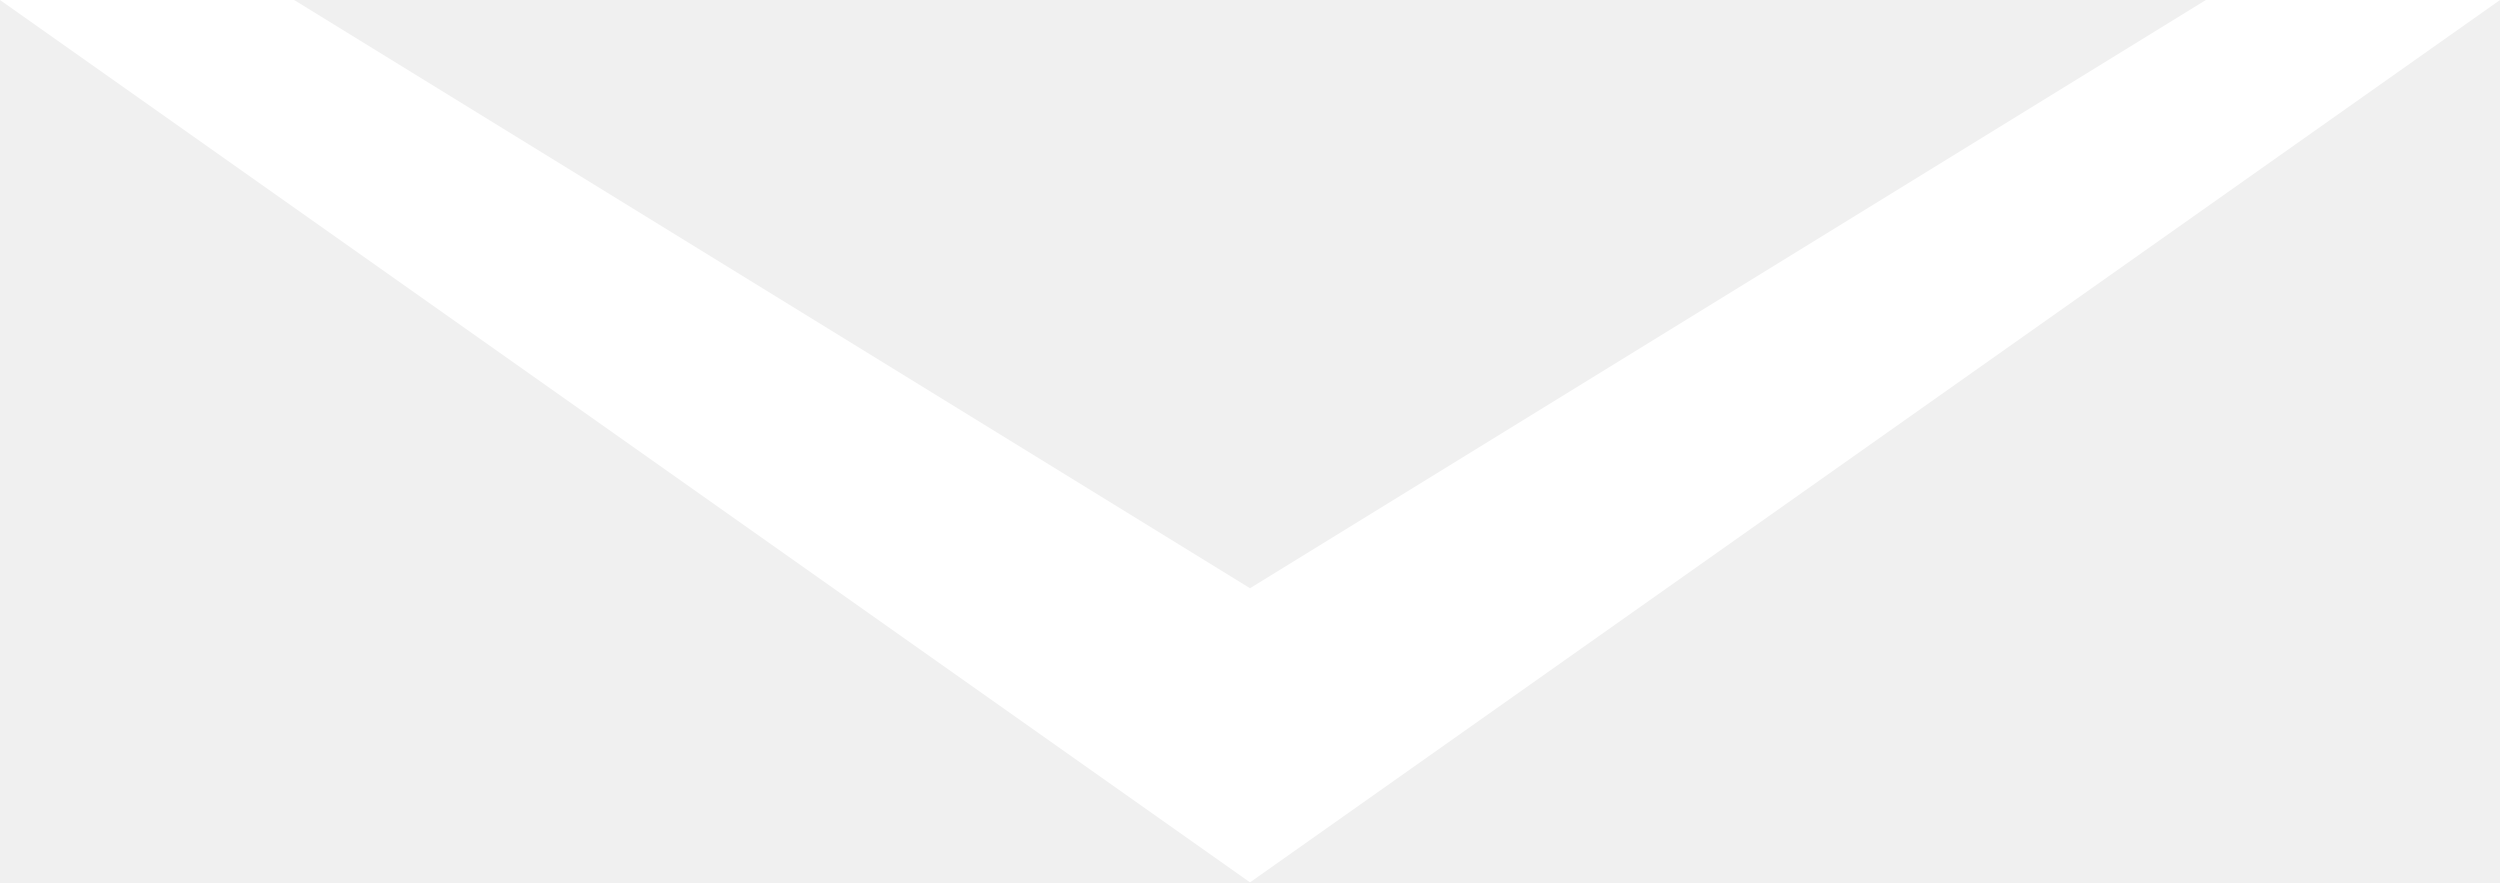
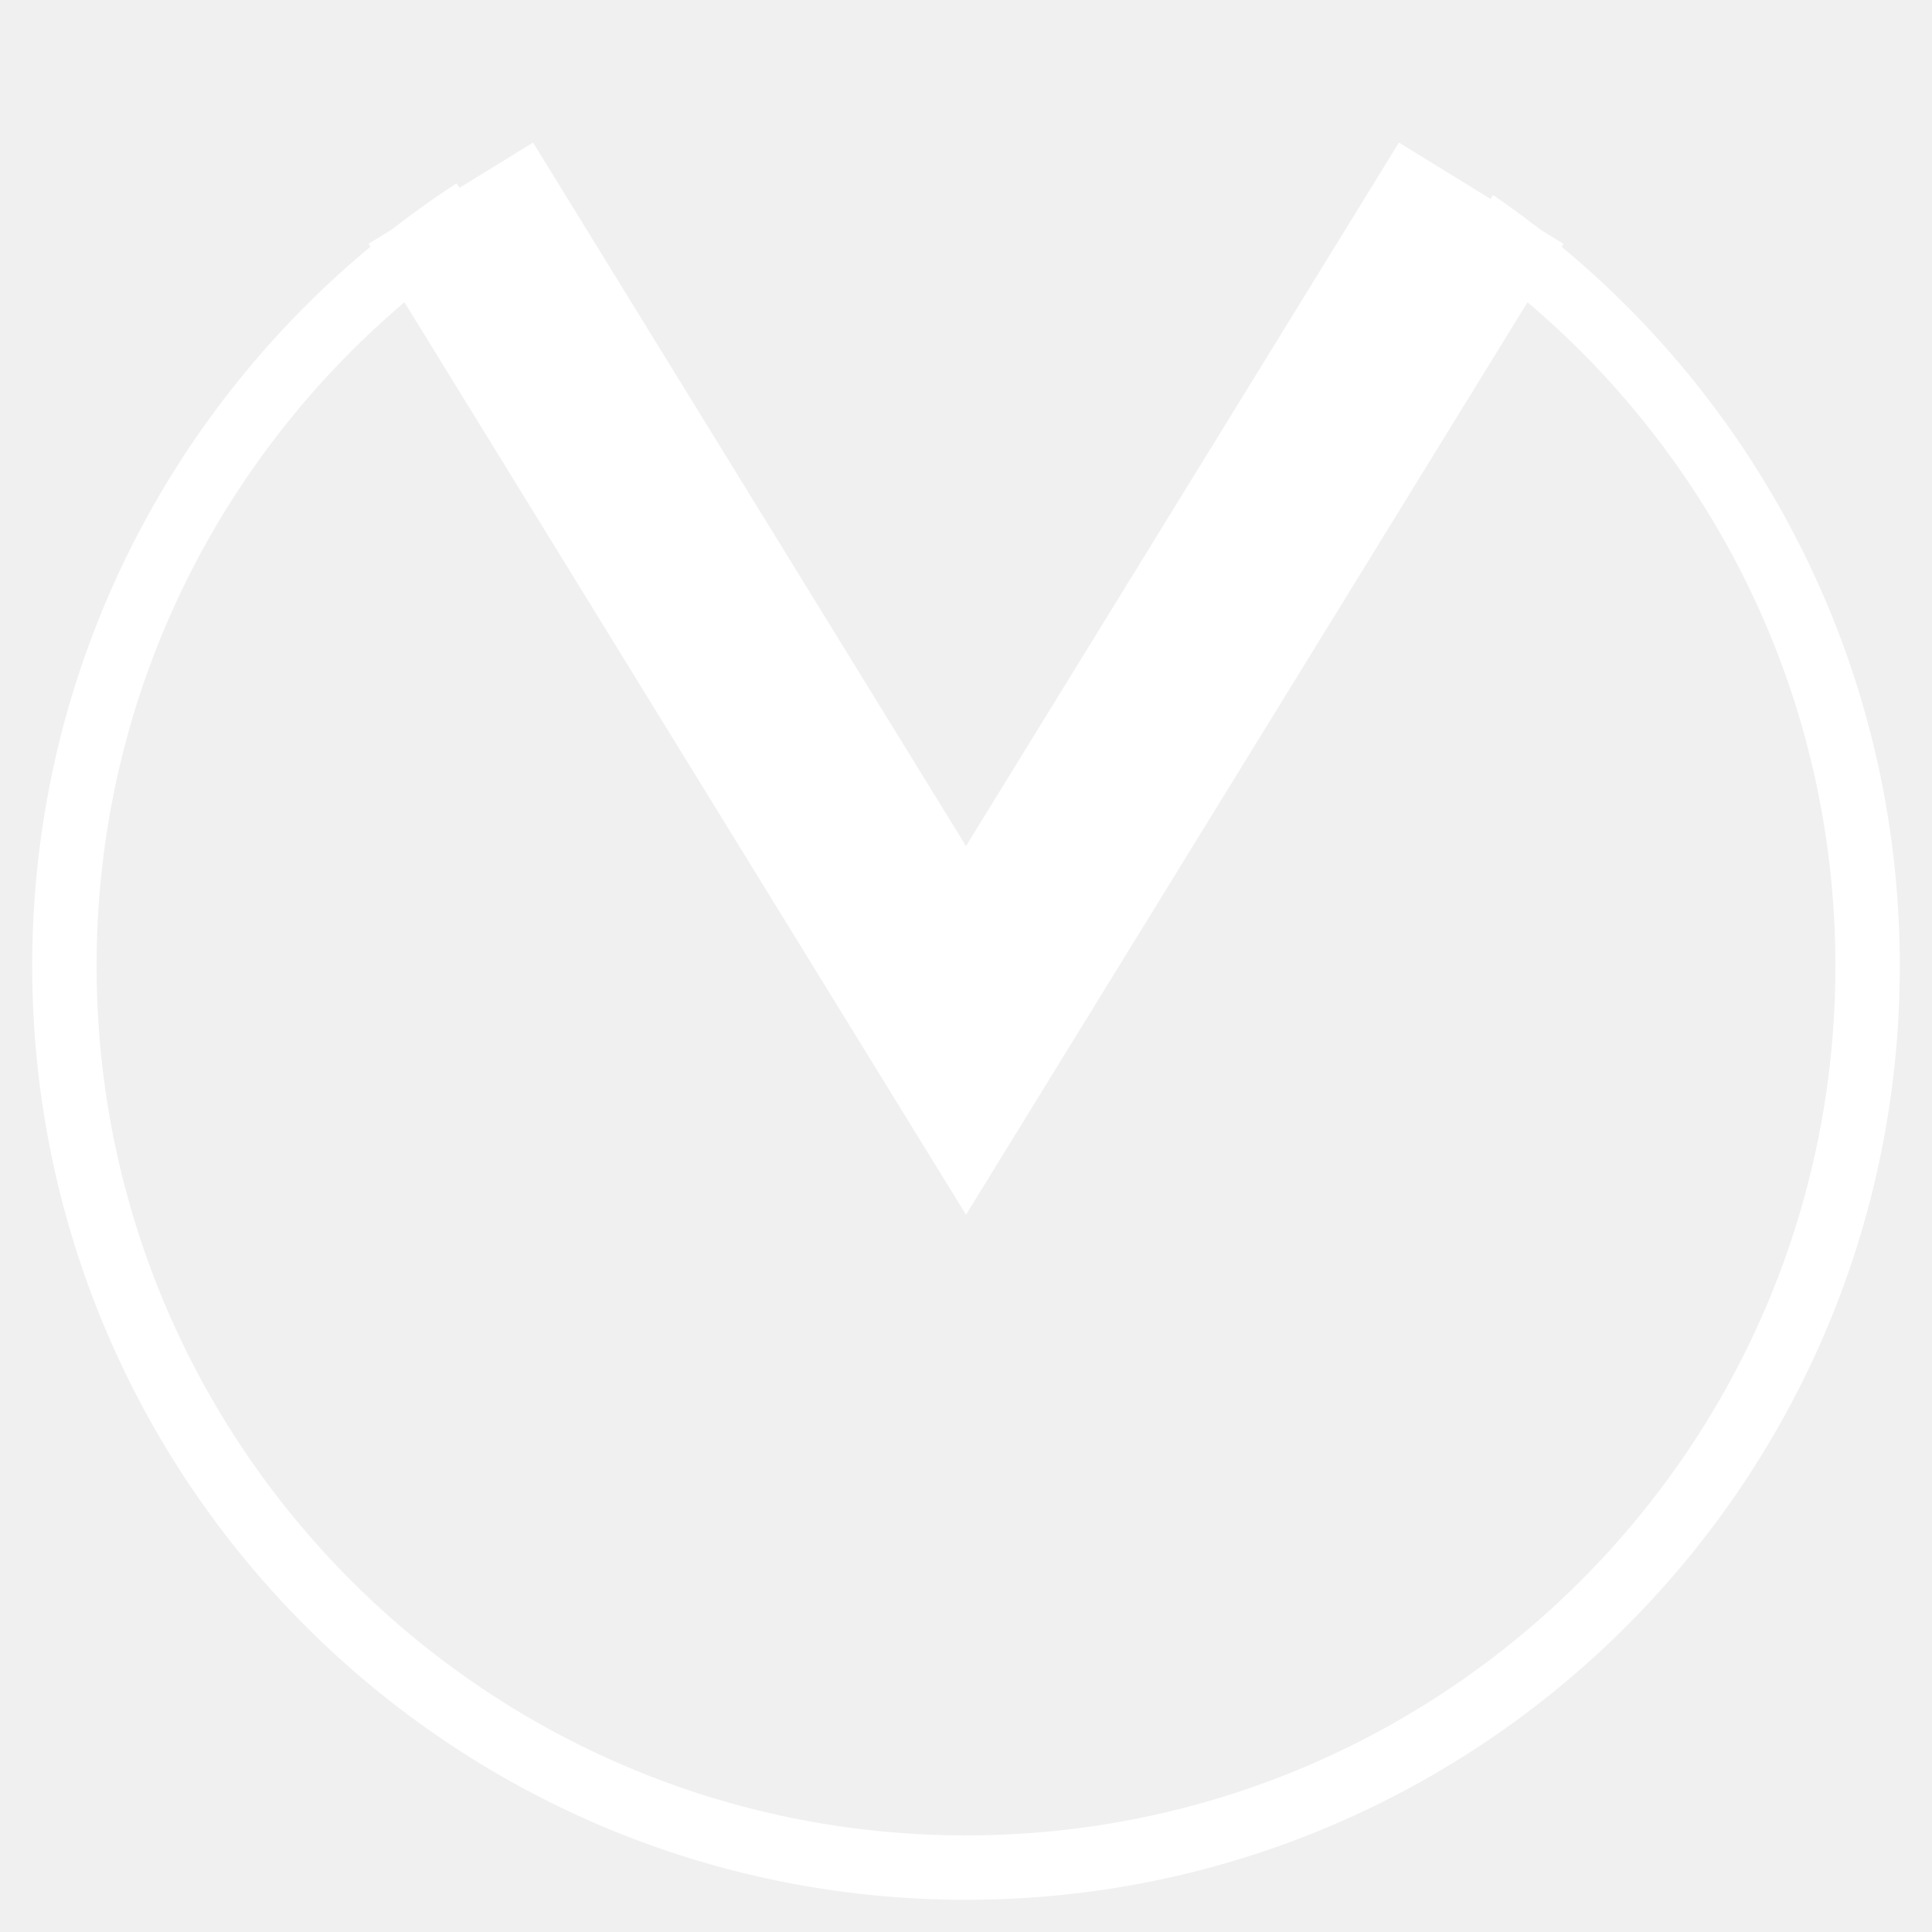
- <svg xmlns="http://www.w3.org/2000/svg" viewBox="0 0 34 12" fill-rule="evenodd" clip-rule="evenodd" stroke-linejoin="round" stroke-miterlimit="1.414" width="34" height="12">
-   <path fill="white" d="M0 0 L17 12 L34 0 L30 0 L17 8 L4 0 Z" />
+ <svg xmlns="http://www.w3.org/2000/svg" width="30" height="30" version="1.1">
+   <defs>
+     <clipPath id="cut-off">
+       <path d="M5 0 L16 15 L25 0 L30 0 L30 30 L0 30 L0 0 Z" />
+     </clipPath>
+   </defs>
+   <circle cx="15" cy="15" r="14" fill="transparent" stroke="white" stroke-width="1" clip-path="url(#cut-off)" />
+   <path d="M7 3 L15 16 L23 3" fill="transparent" stroke="white" stroke-width="3" />
</svg>
